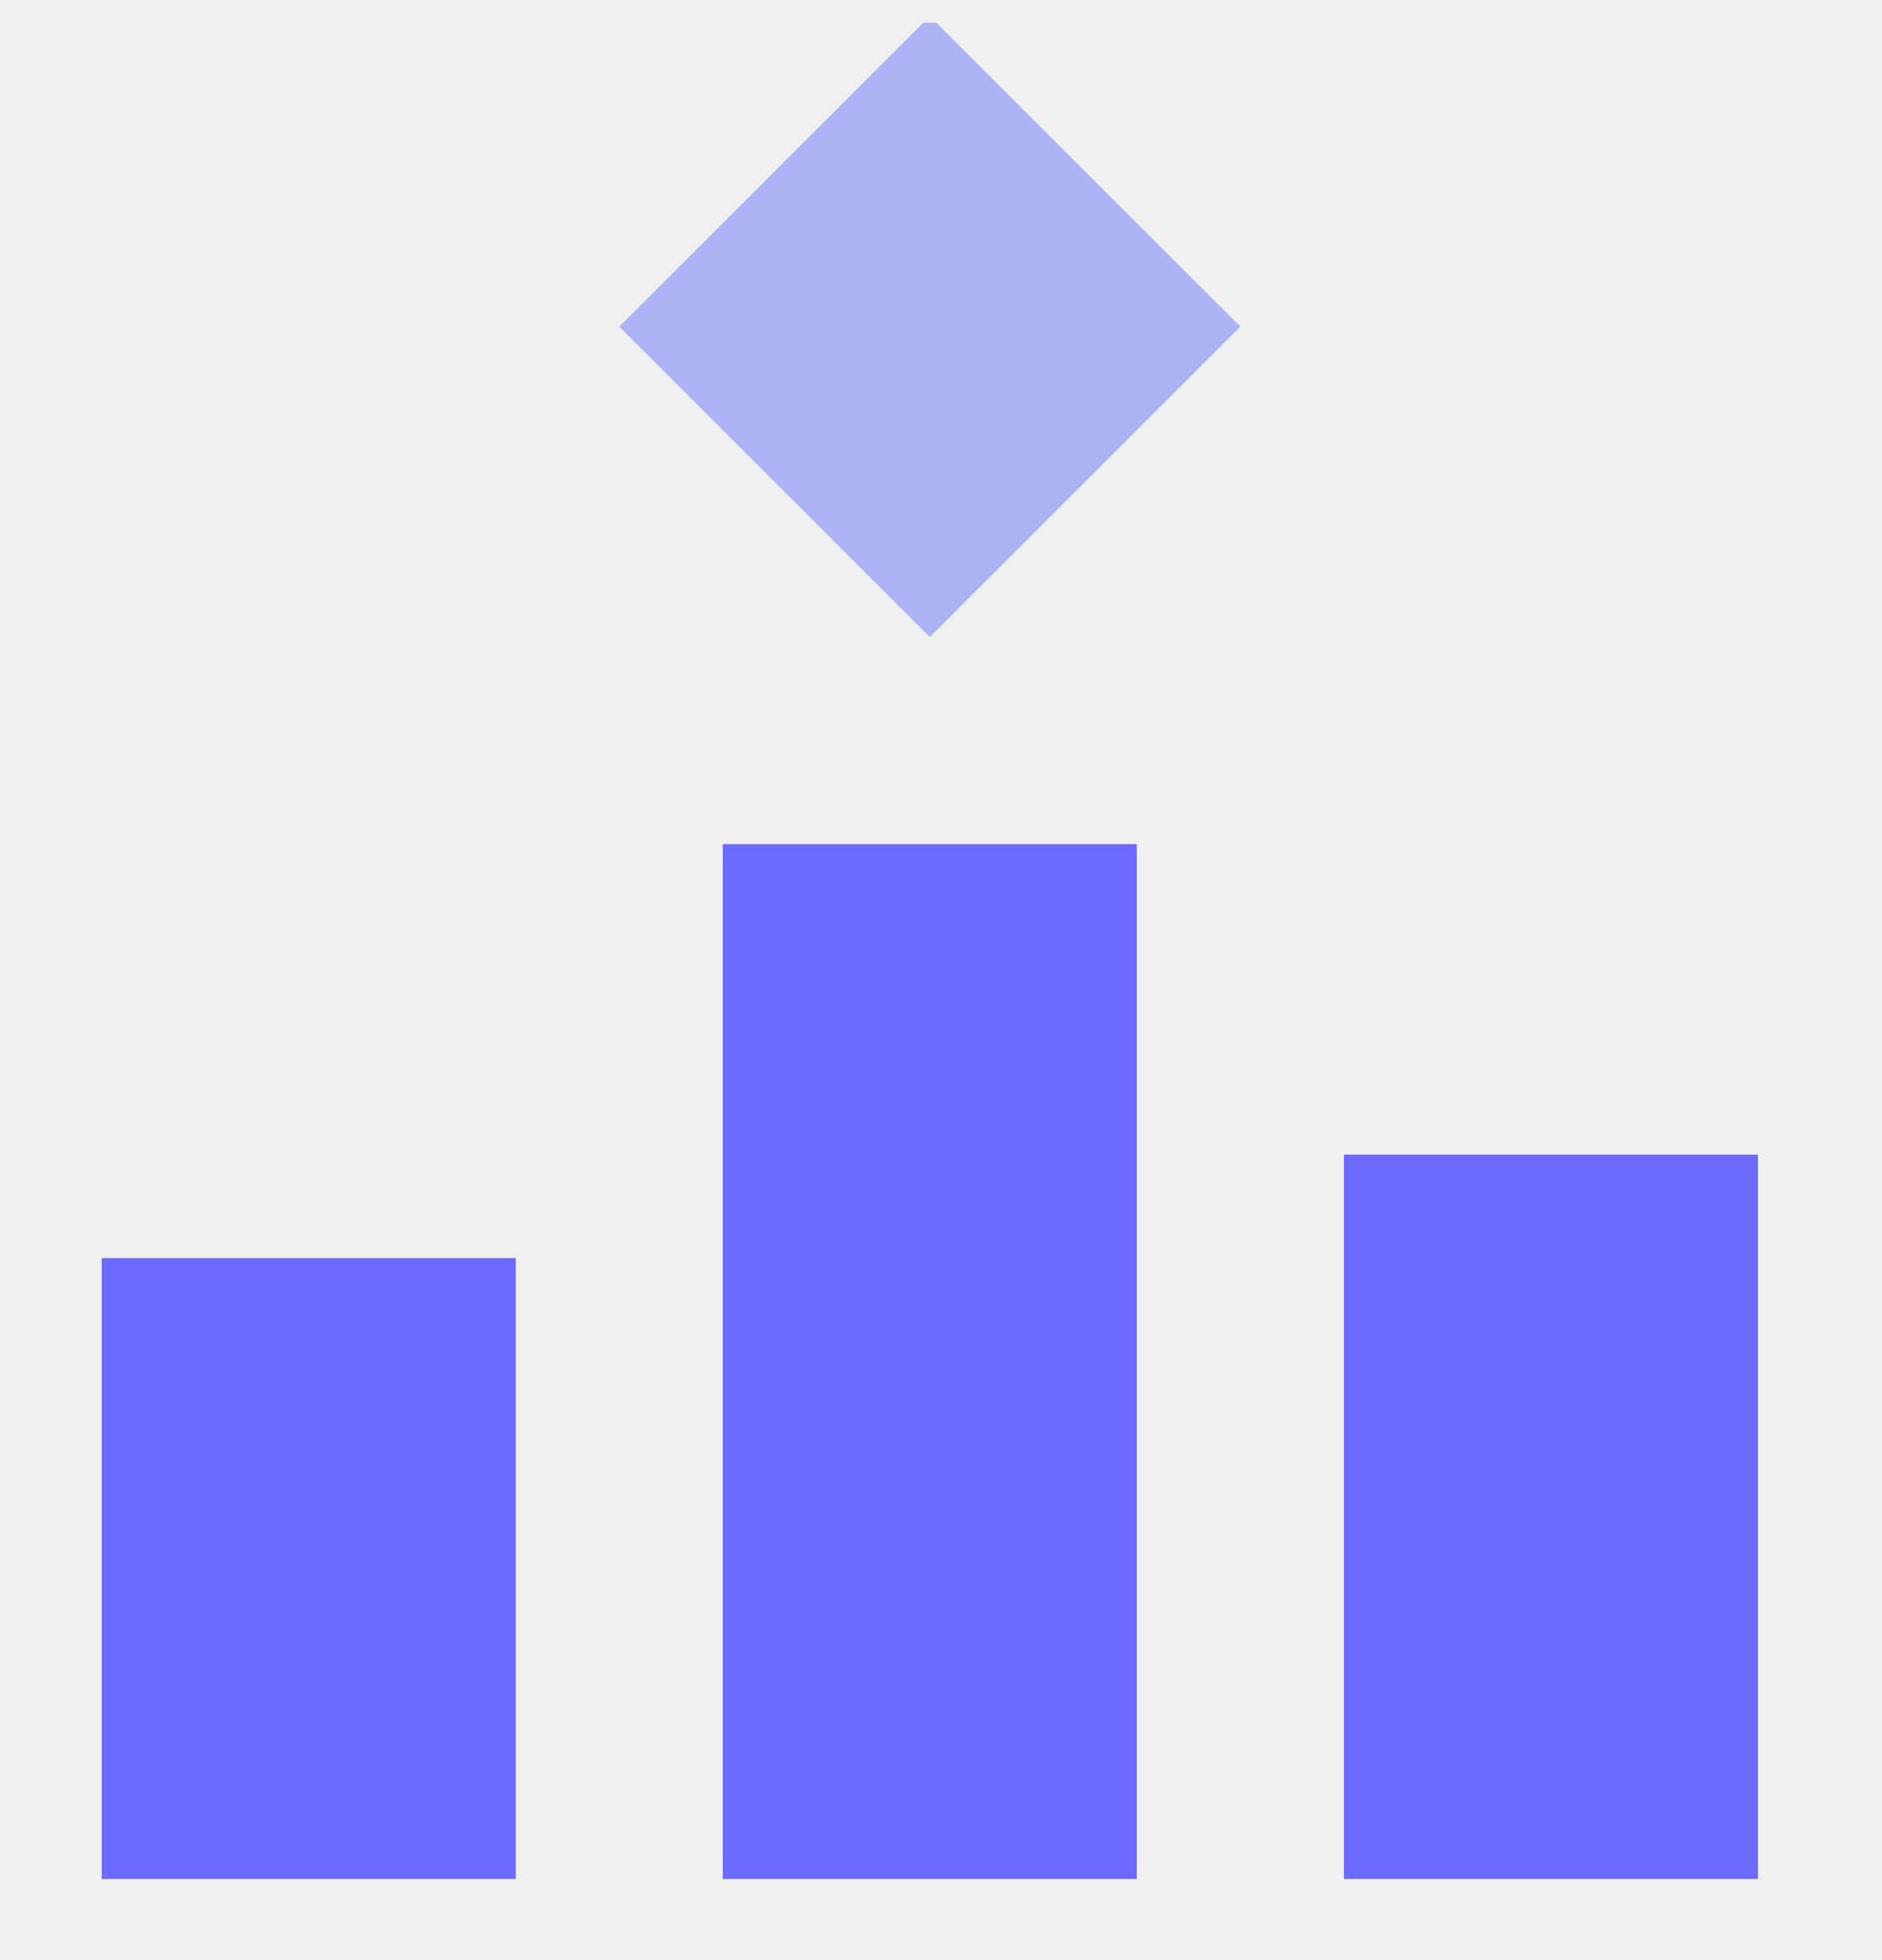
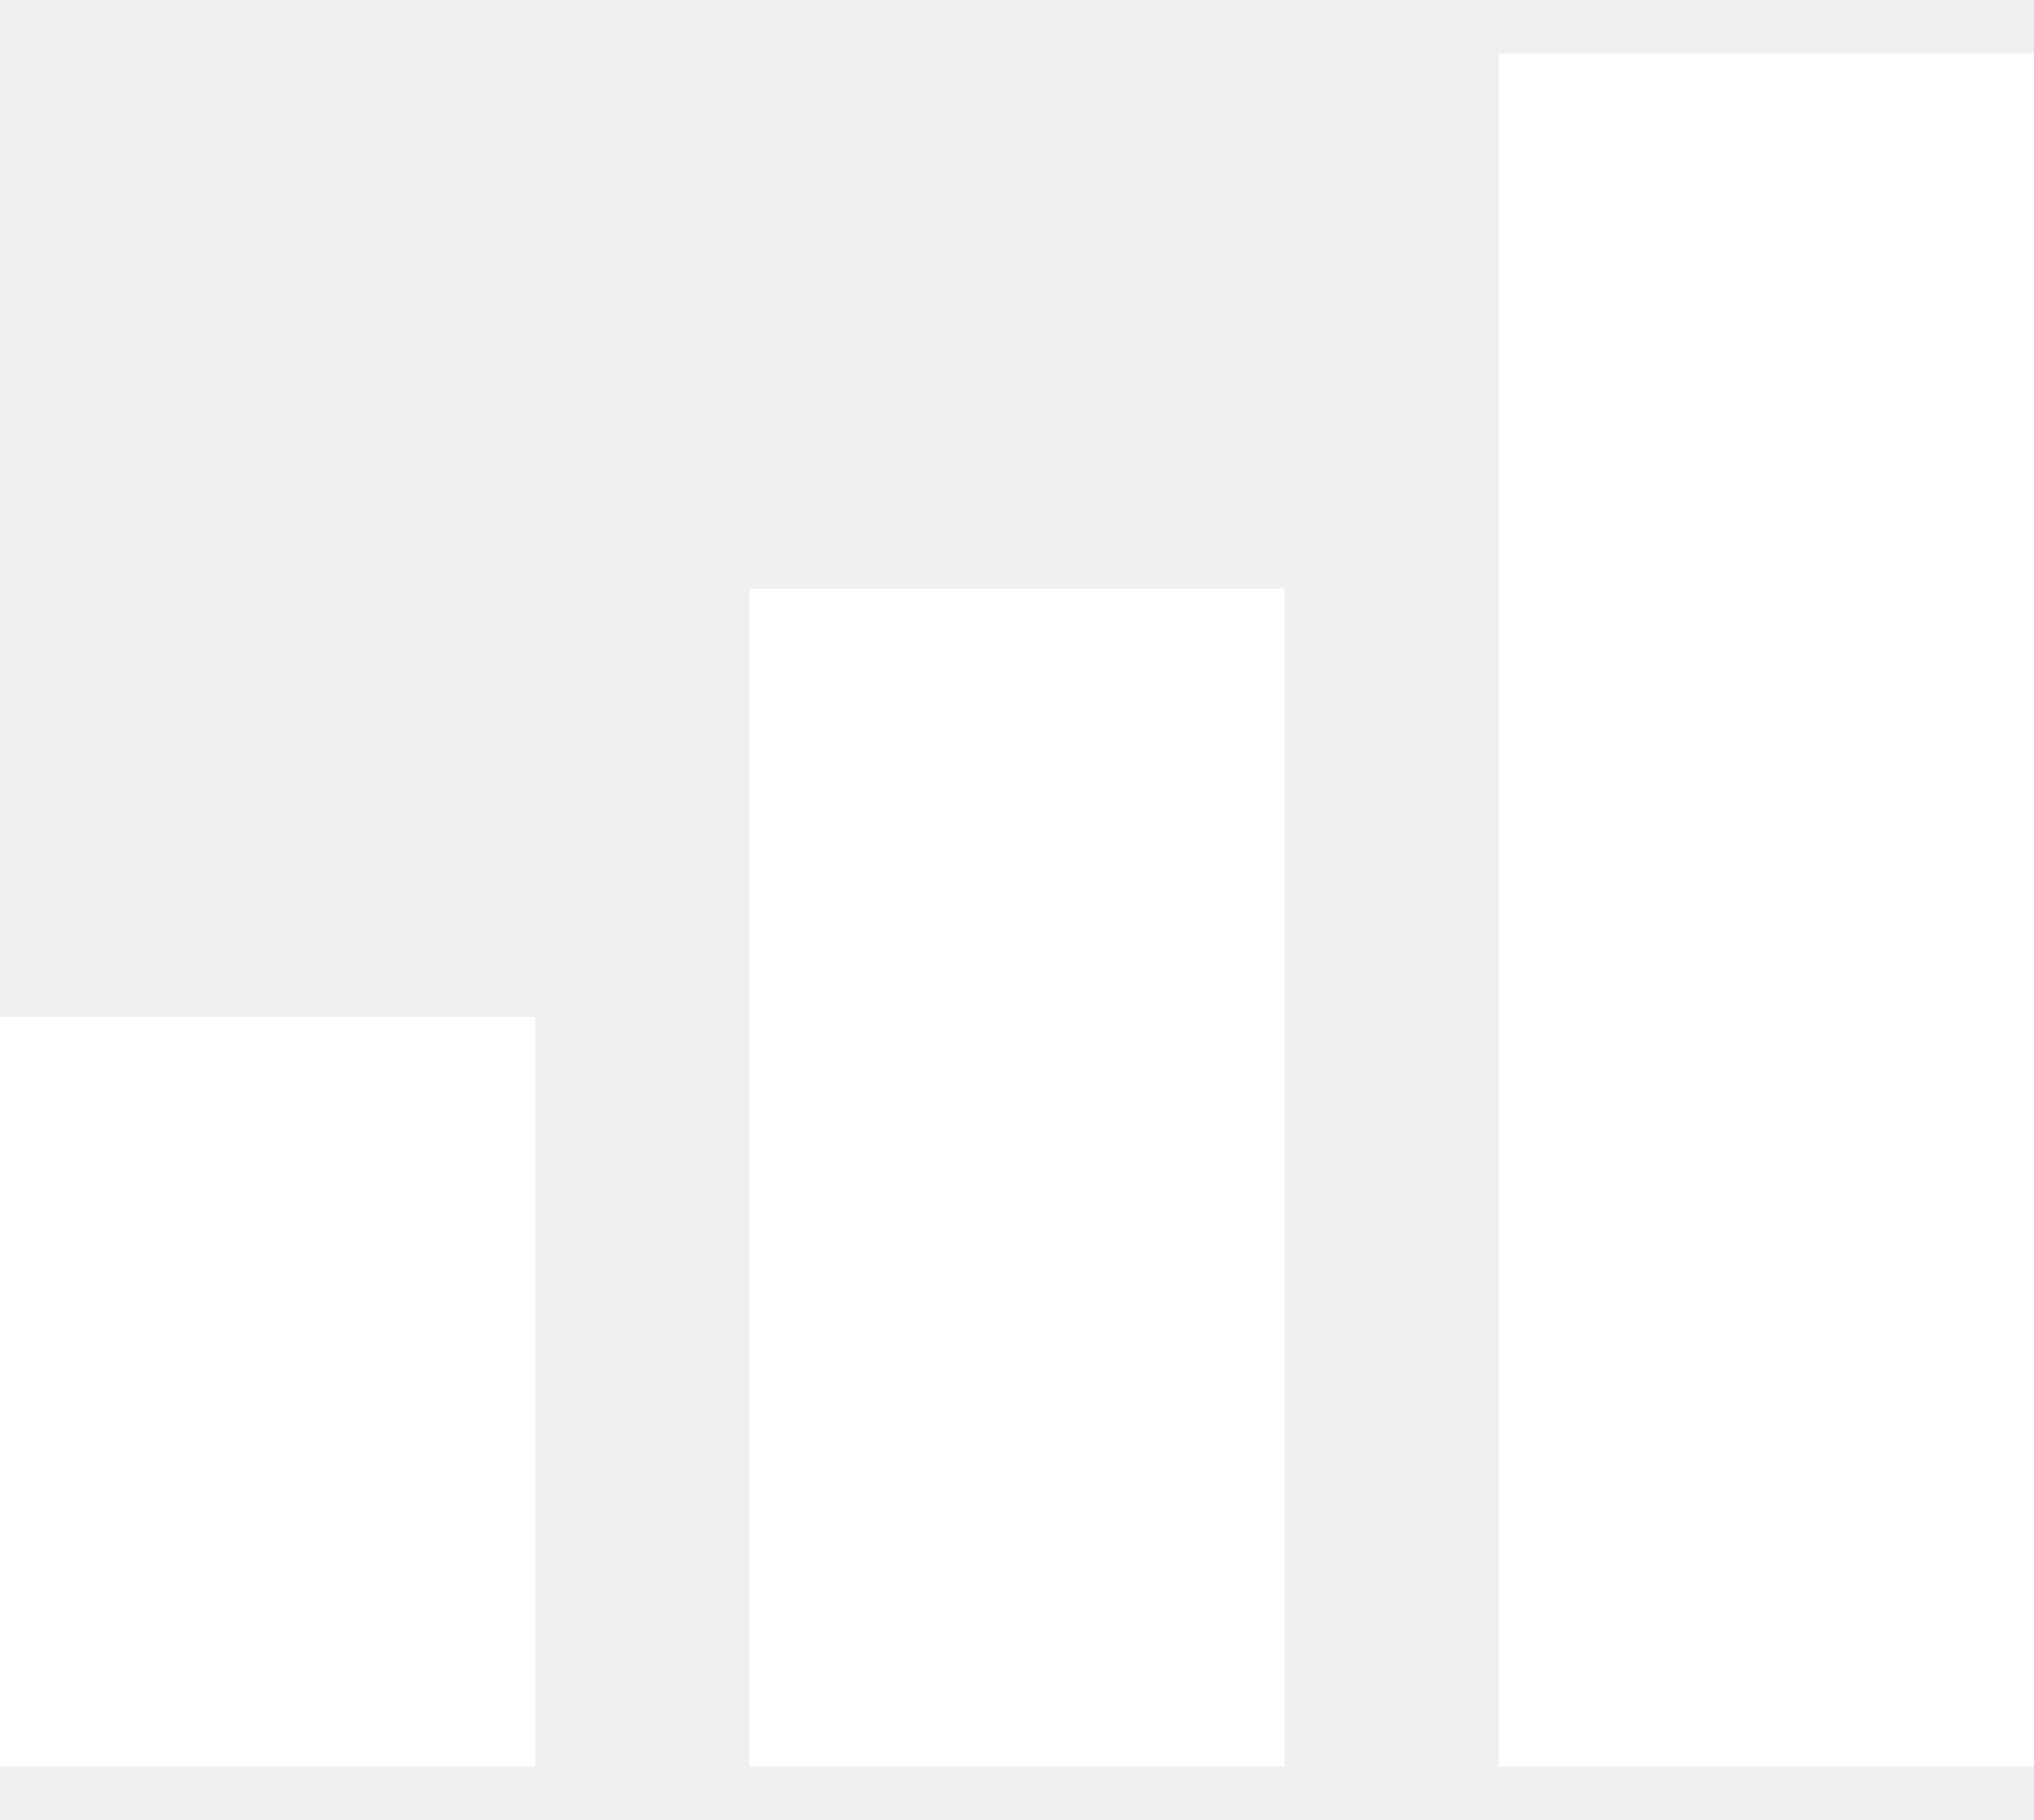
- <svg xmlns="http://www.w3.org/2000/svg" width="24" height="25" viewBox="0 0 24 25" fill="none">
-   <g clip-path="url(#clip0_197_674)">
-     <path d="M14.497 10.767V23.967H9.217V10.767H14.497Z" fill="#6D6BFF" />
-     <path d="M1.297 16.047H6.577V23.967H1.297V16.047Z" fill="#6D6BFF" />
-     <path d="M22.418 23.967H17.138V14.727H22.418V23.967Z" fill="#6D6BFF" />
-     <path d="M11.857 0.207L15.818 4.167L11.857 8.127L7.897 4.167L11.857 0.207Z" fill="#AEB3F6" />
+ <svg xmlns="http://www.w3.org/2000/svg" width="19" height="17" viewBox="0 0 19 17" fill="none">
+   <g id="Group 1261155184">
+     <path id="Vector" d="M19 0.5V16.5H14V0.5H19Z" fill="white" />
+     <path id="Vector_2" d="M0 9.5H5V16.5H0V9.5Z" fill="white" />
+     <path id="Vector_3" d="M12 16.5H7V5.5H12V16.5Z" fill="white" />
  </g>
-   <defs>
-     <clipPath id="clip0_197_674">
-       <rect width="24" height="24" fill="white" transform="translate(0 0.289062)" />
-     </clipPath>
-   </defs>
</svg>
